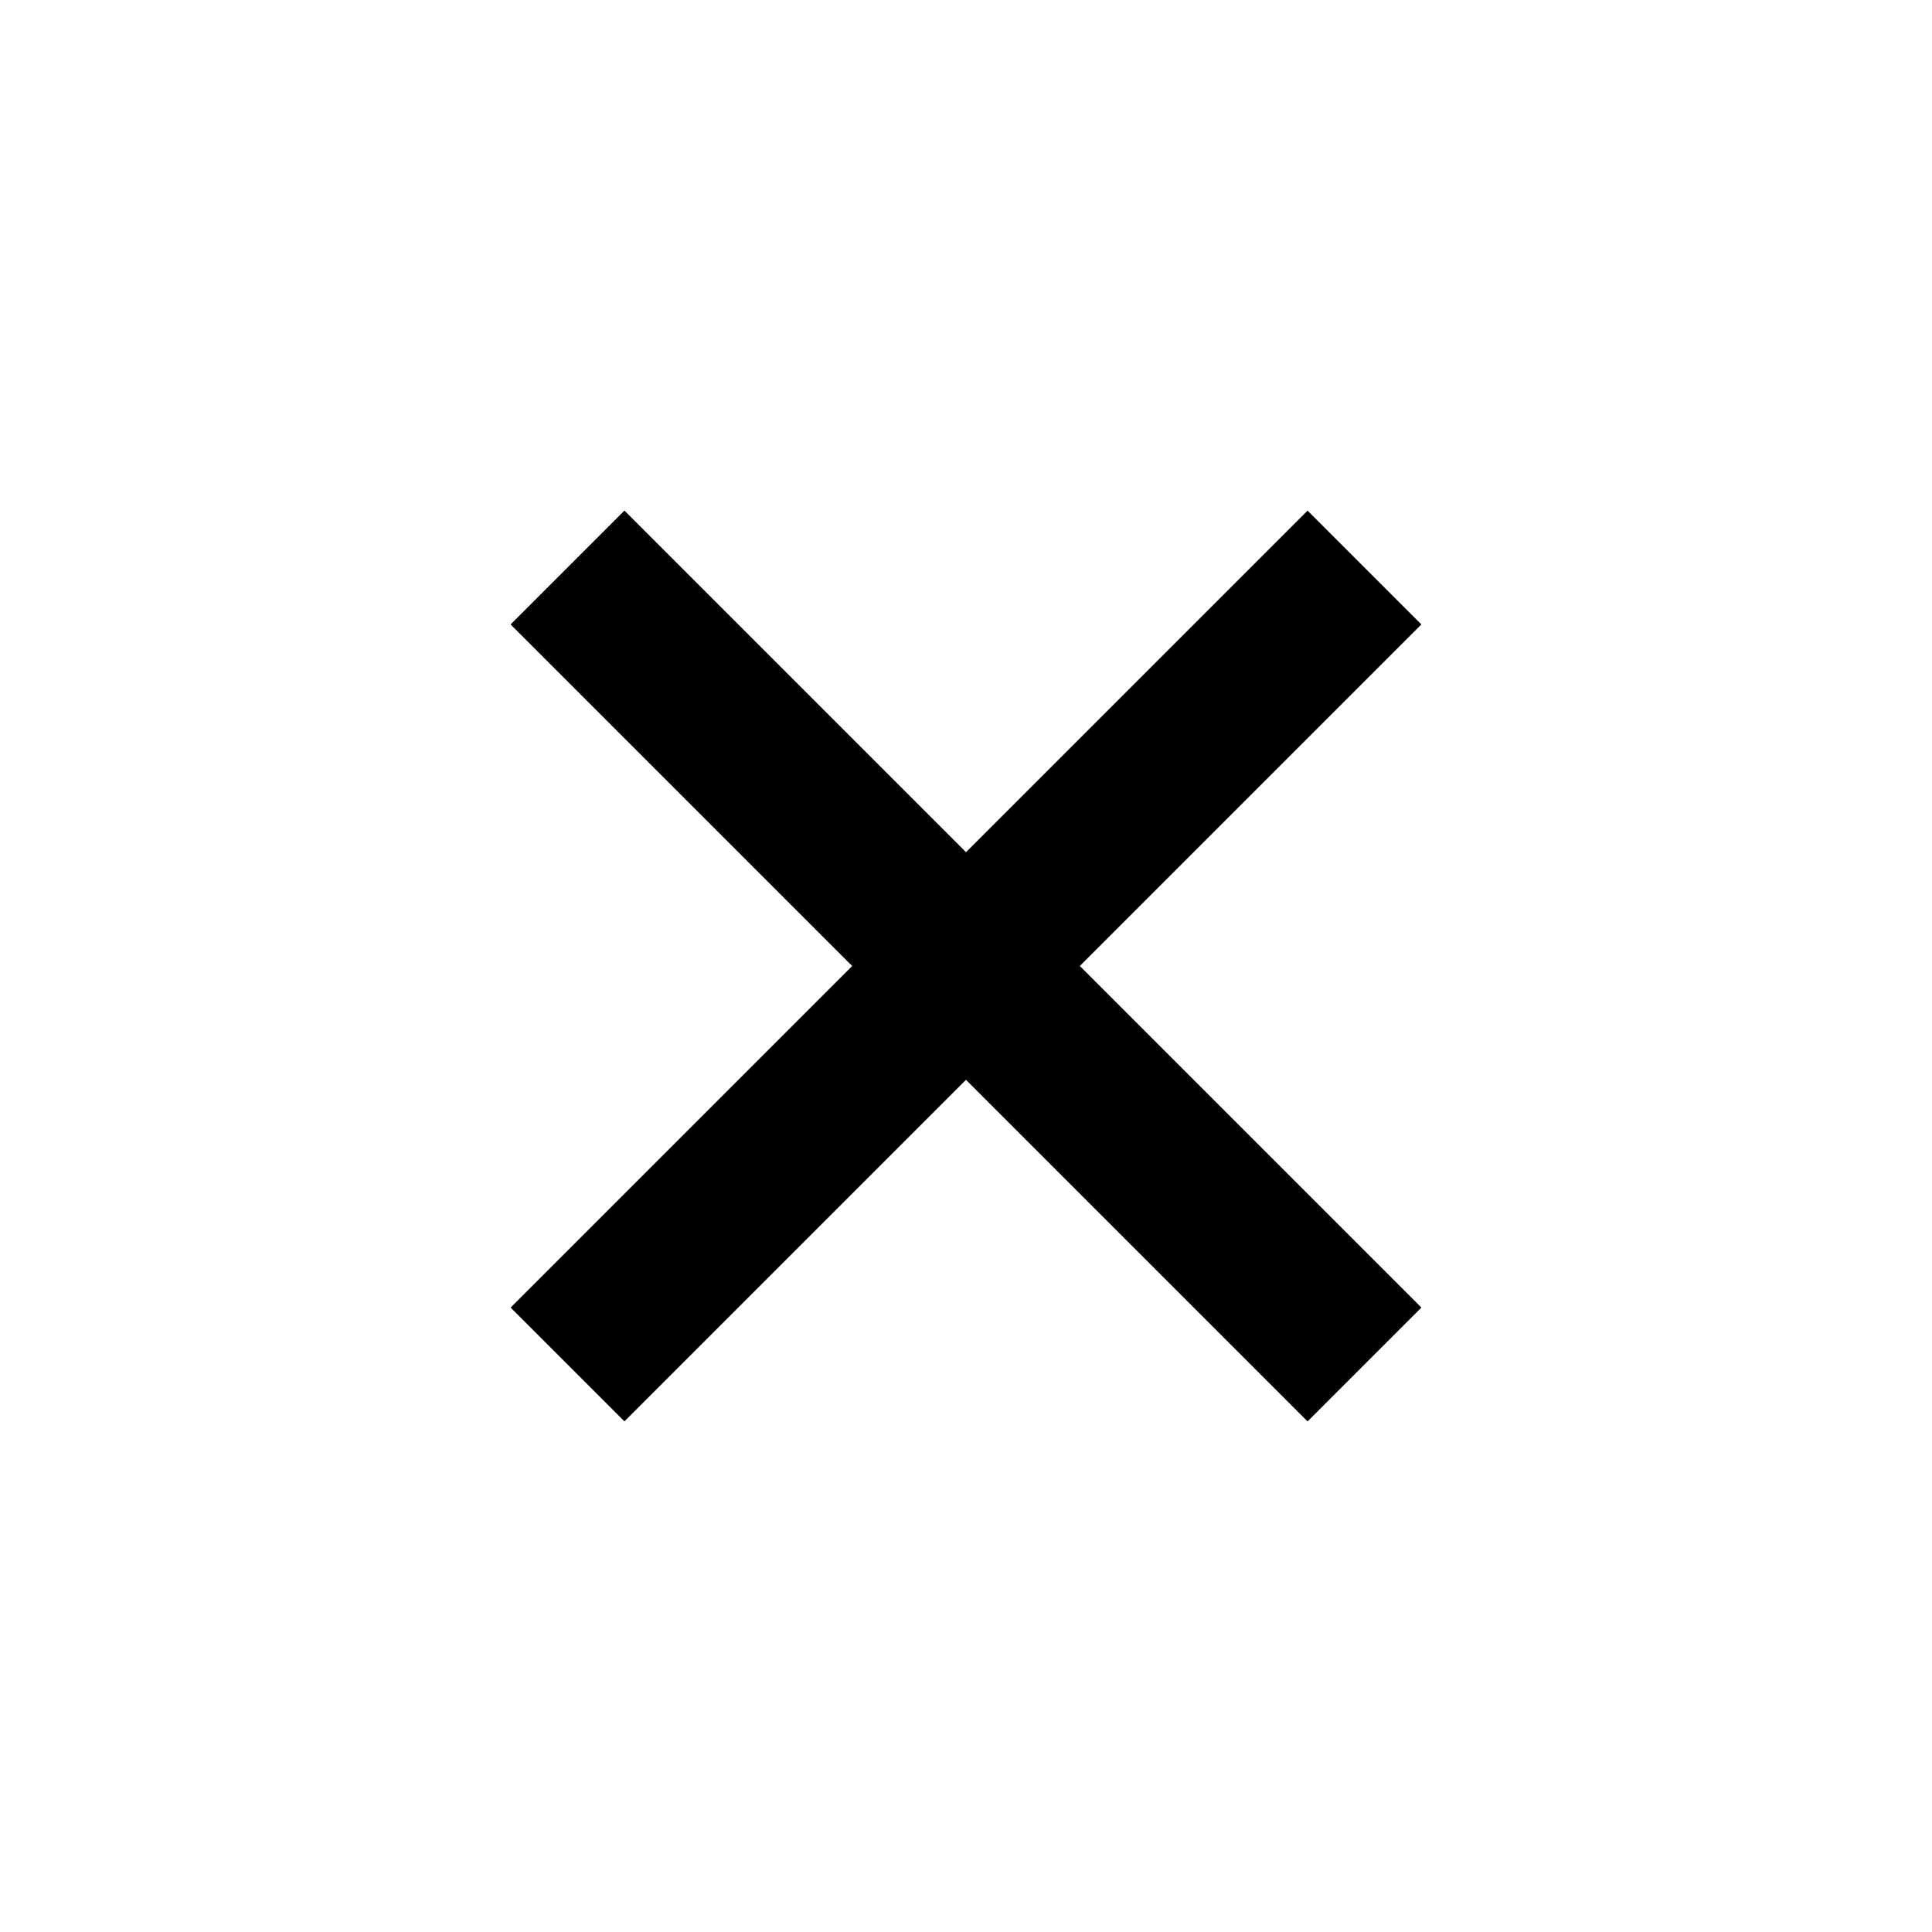
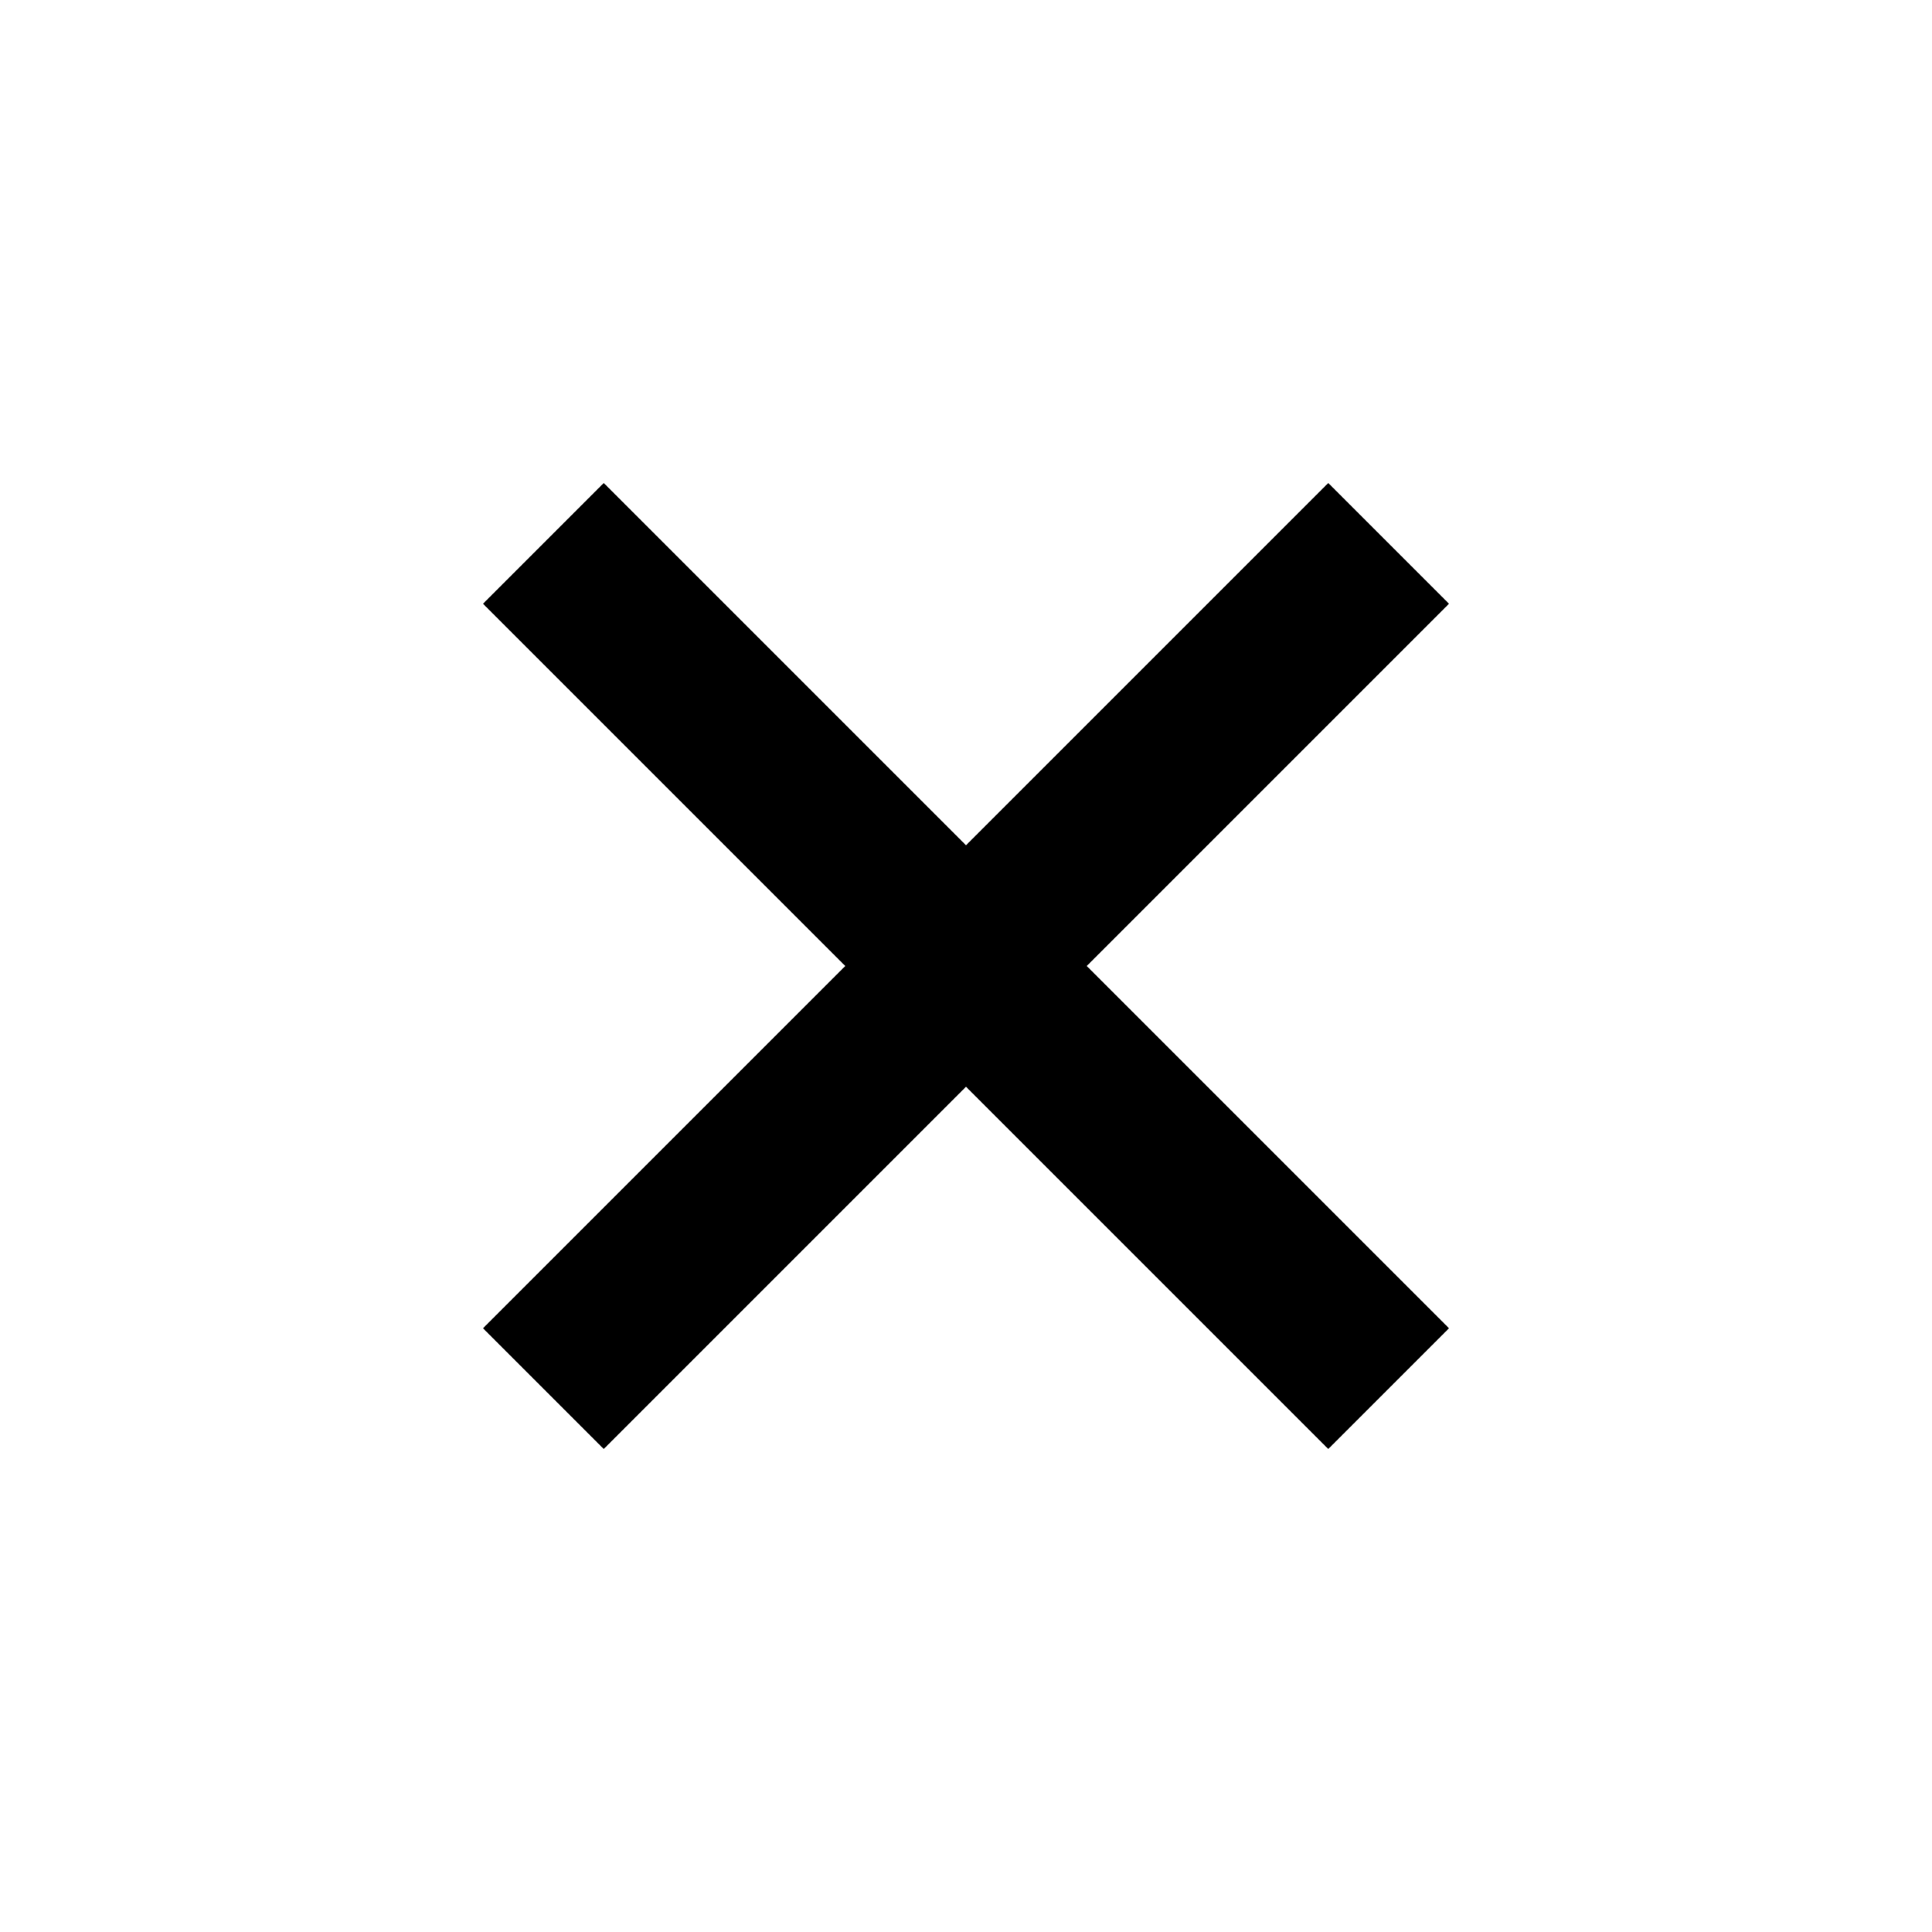
- <svg xmlns="http://www.w3.org/2000/svg" viewBox="0 0 24 24" role="img">
+ <svg xmlns="http://www.w3.org/2000/svg" role="img" viewBox="0 0 24 24">
  <g fill="none" fill-rule="evenodd">
-     <path d="M0 0h24v24H0z" />
-     <path fill="currentColor" d="M17.657 7.757L13.414 12l4.243 4.243-1.414 1.414L12 13.414l-4.243 4.243-1.414-1.414L10.586 12 6.343 7.757l1.414-1.414L12 10.586l4.243-4.243z" />
+     <rect width="24" height="24" />
+     <polygon fill="currentColor" points="18 7.5 13.5 12 18 16.5 16.5 18 12 13.5 7.5 18 6 16.5 10.5 12 6 7.5 7.5 6 12 10.5 16.5 6" />
  </g>
</svg>
